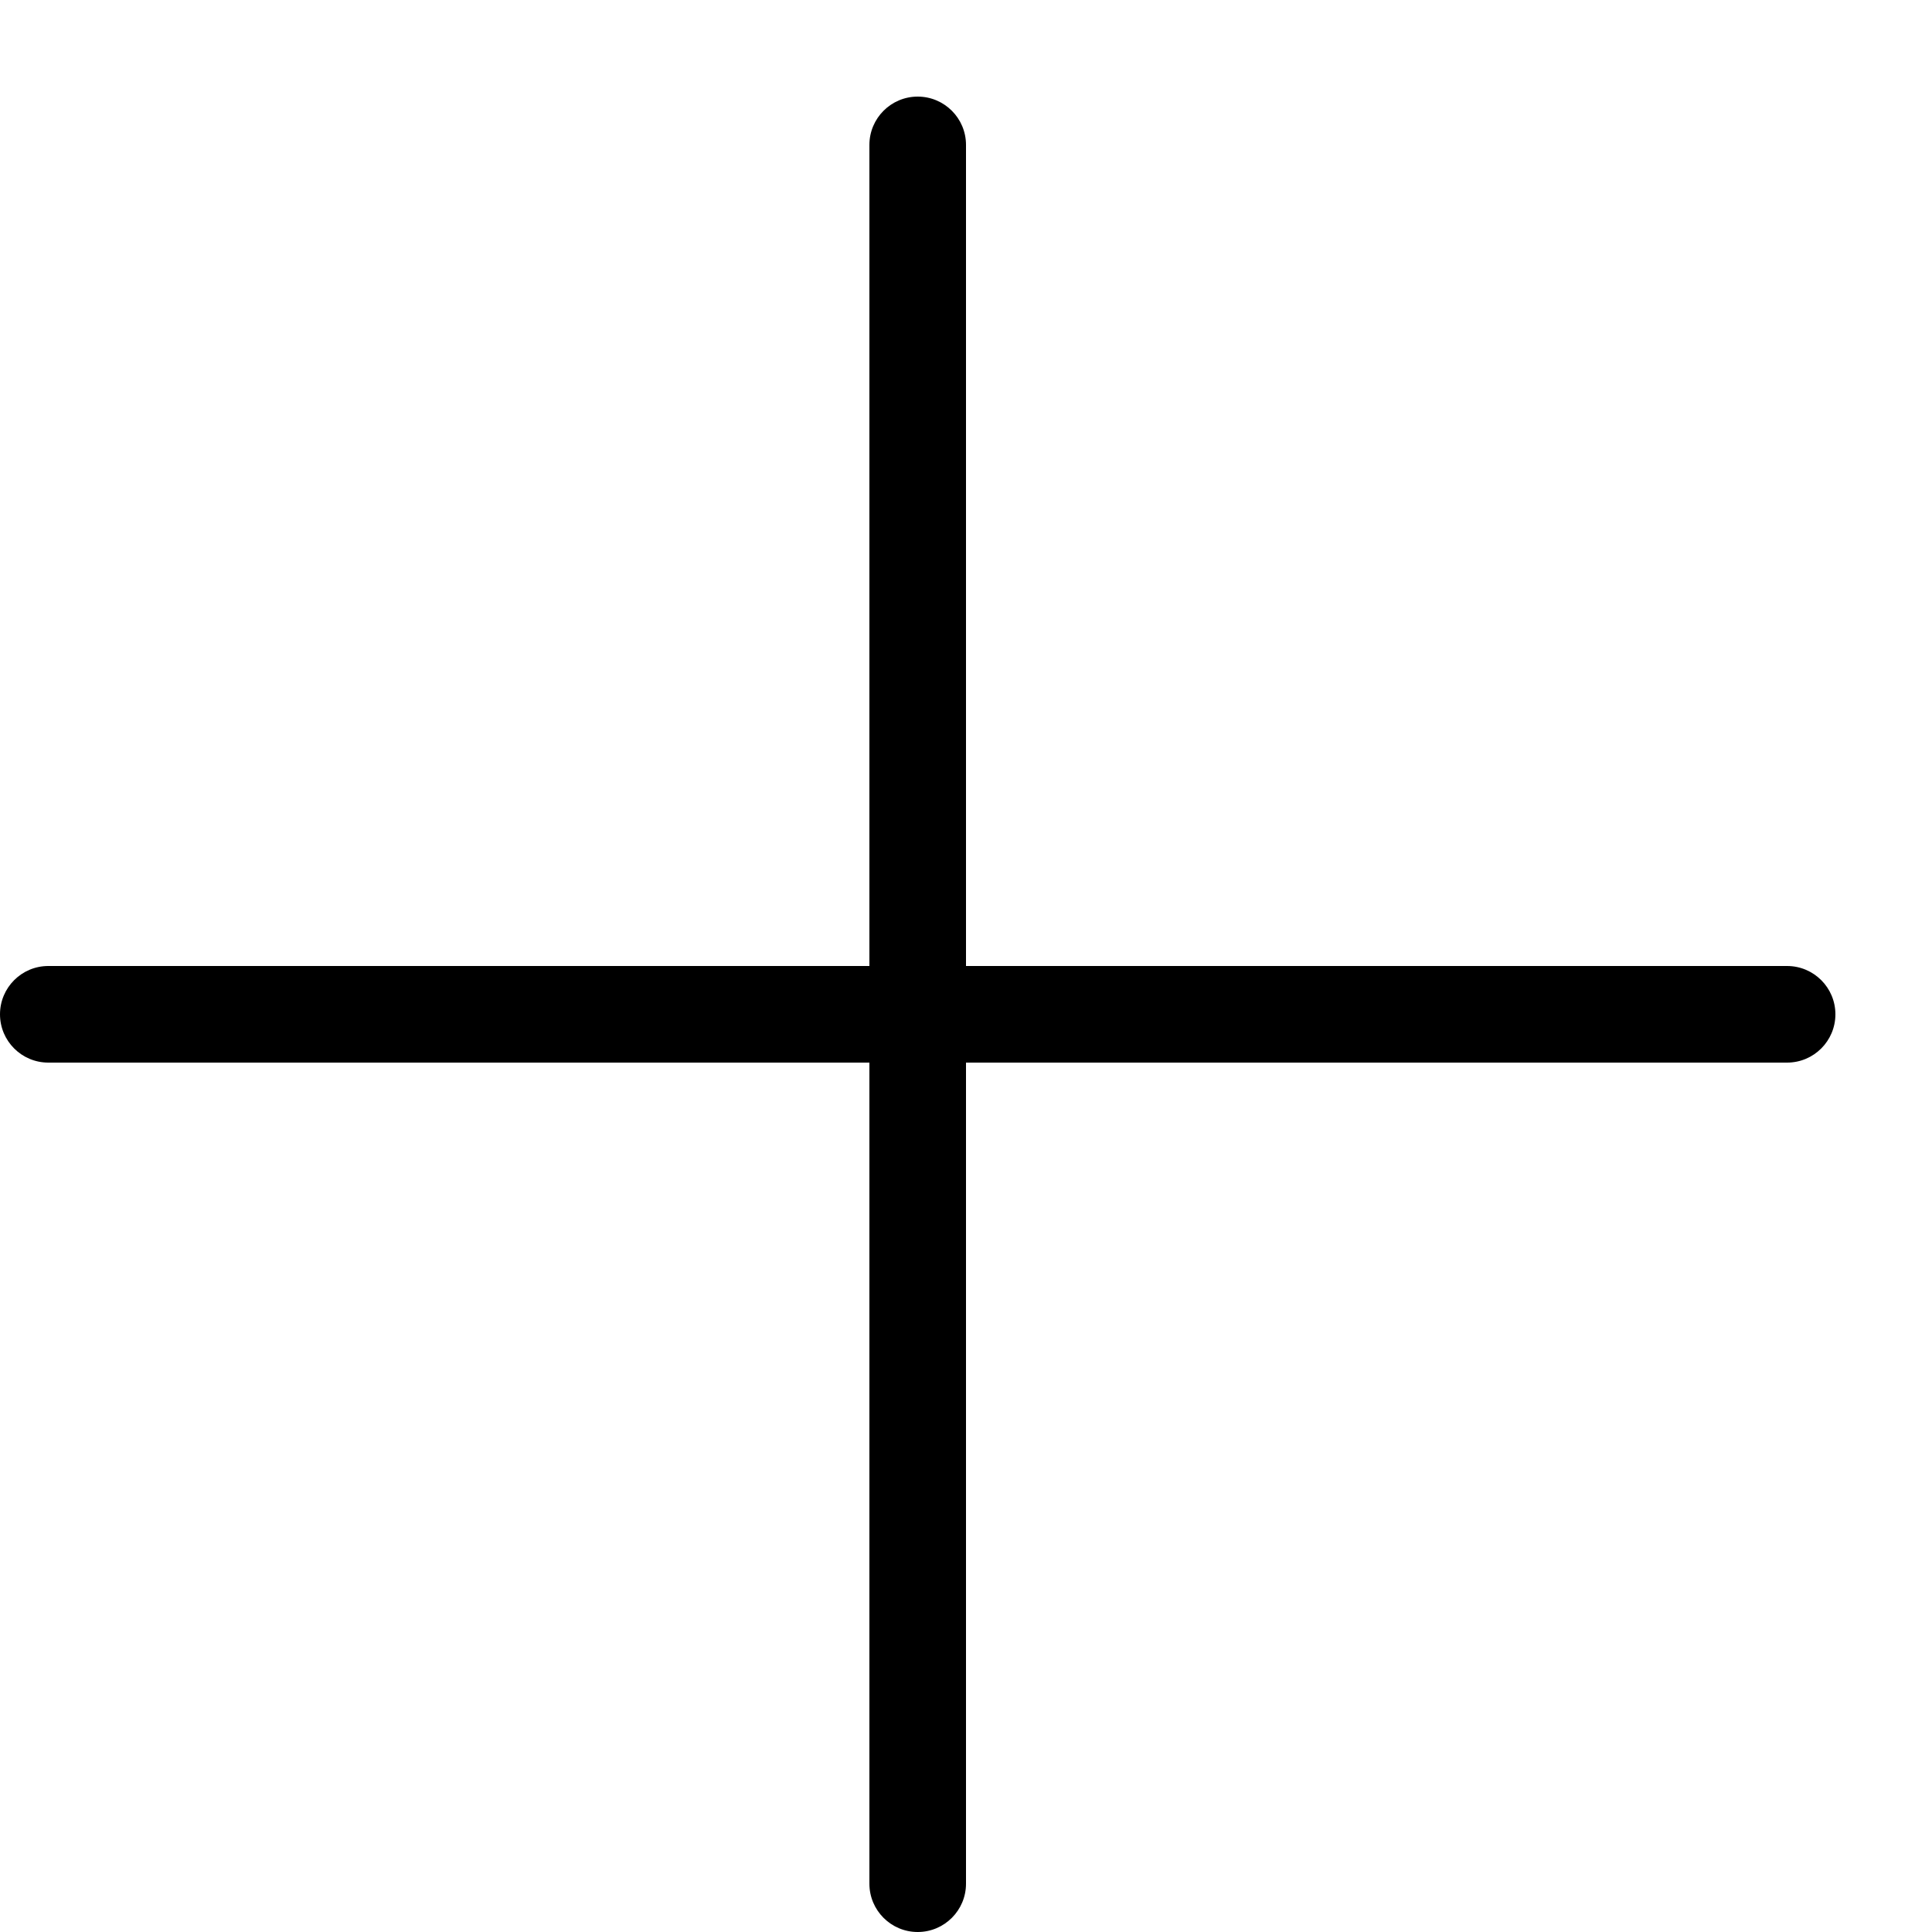
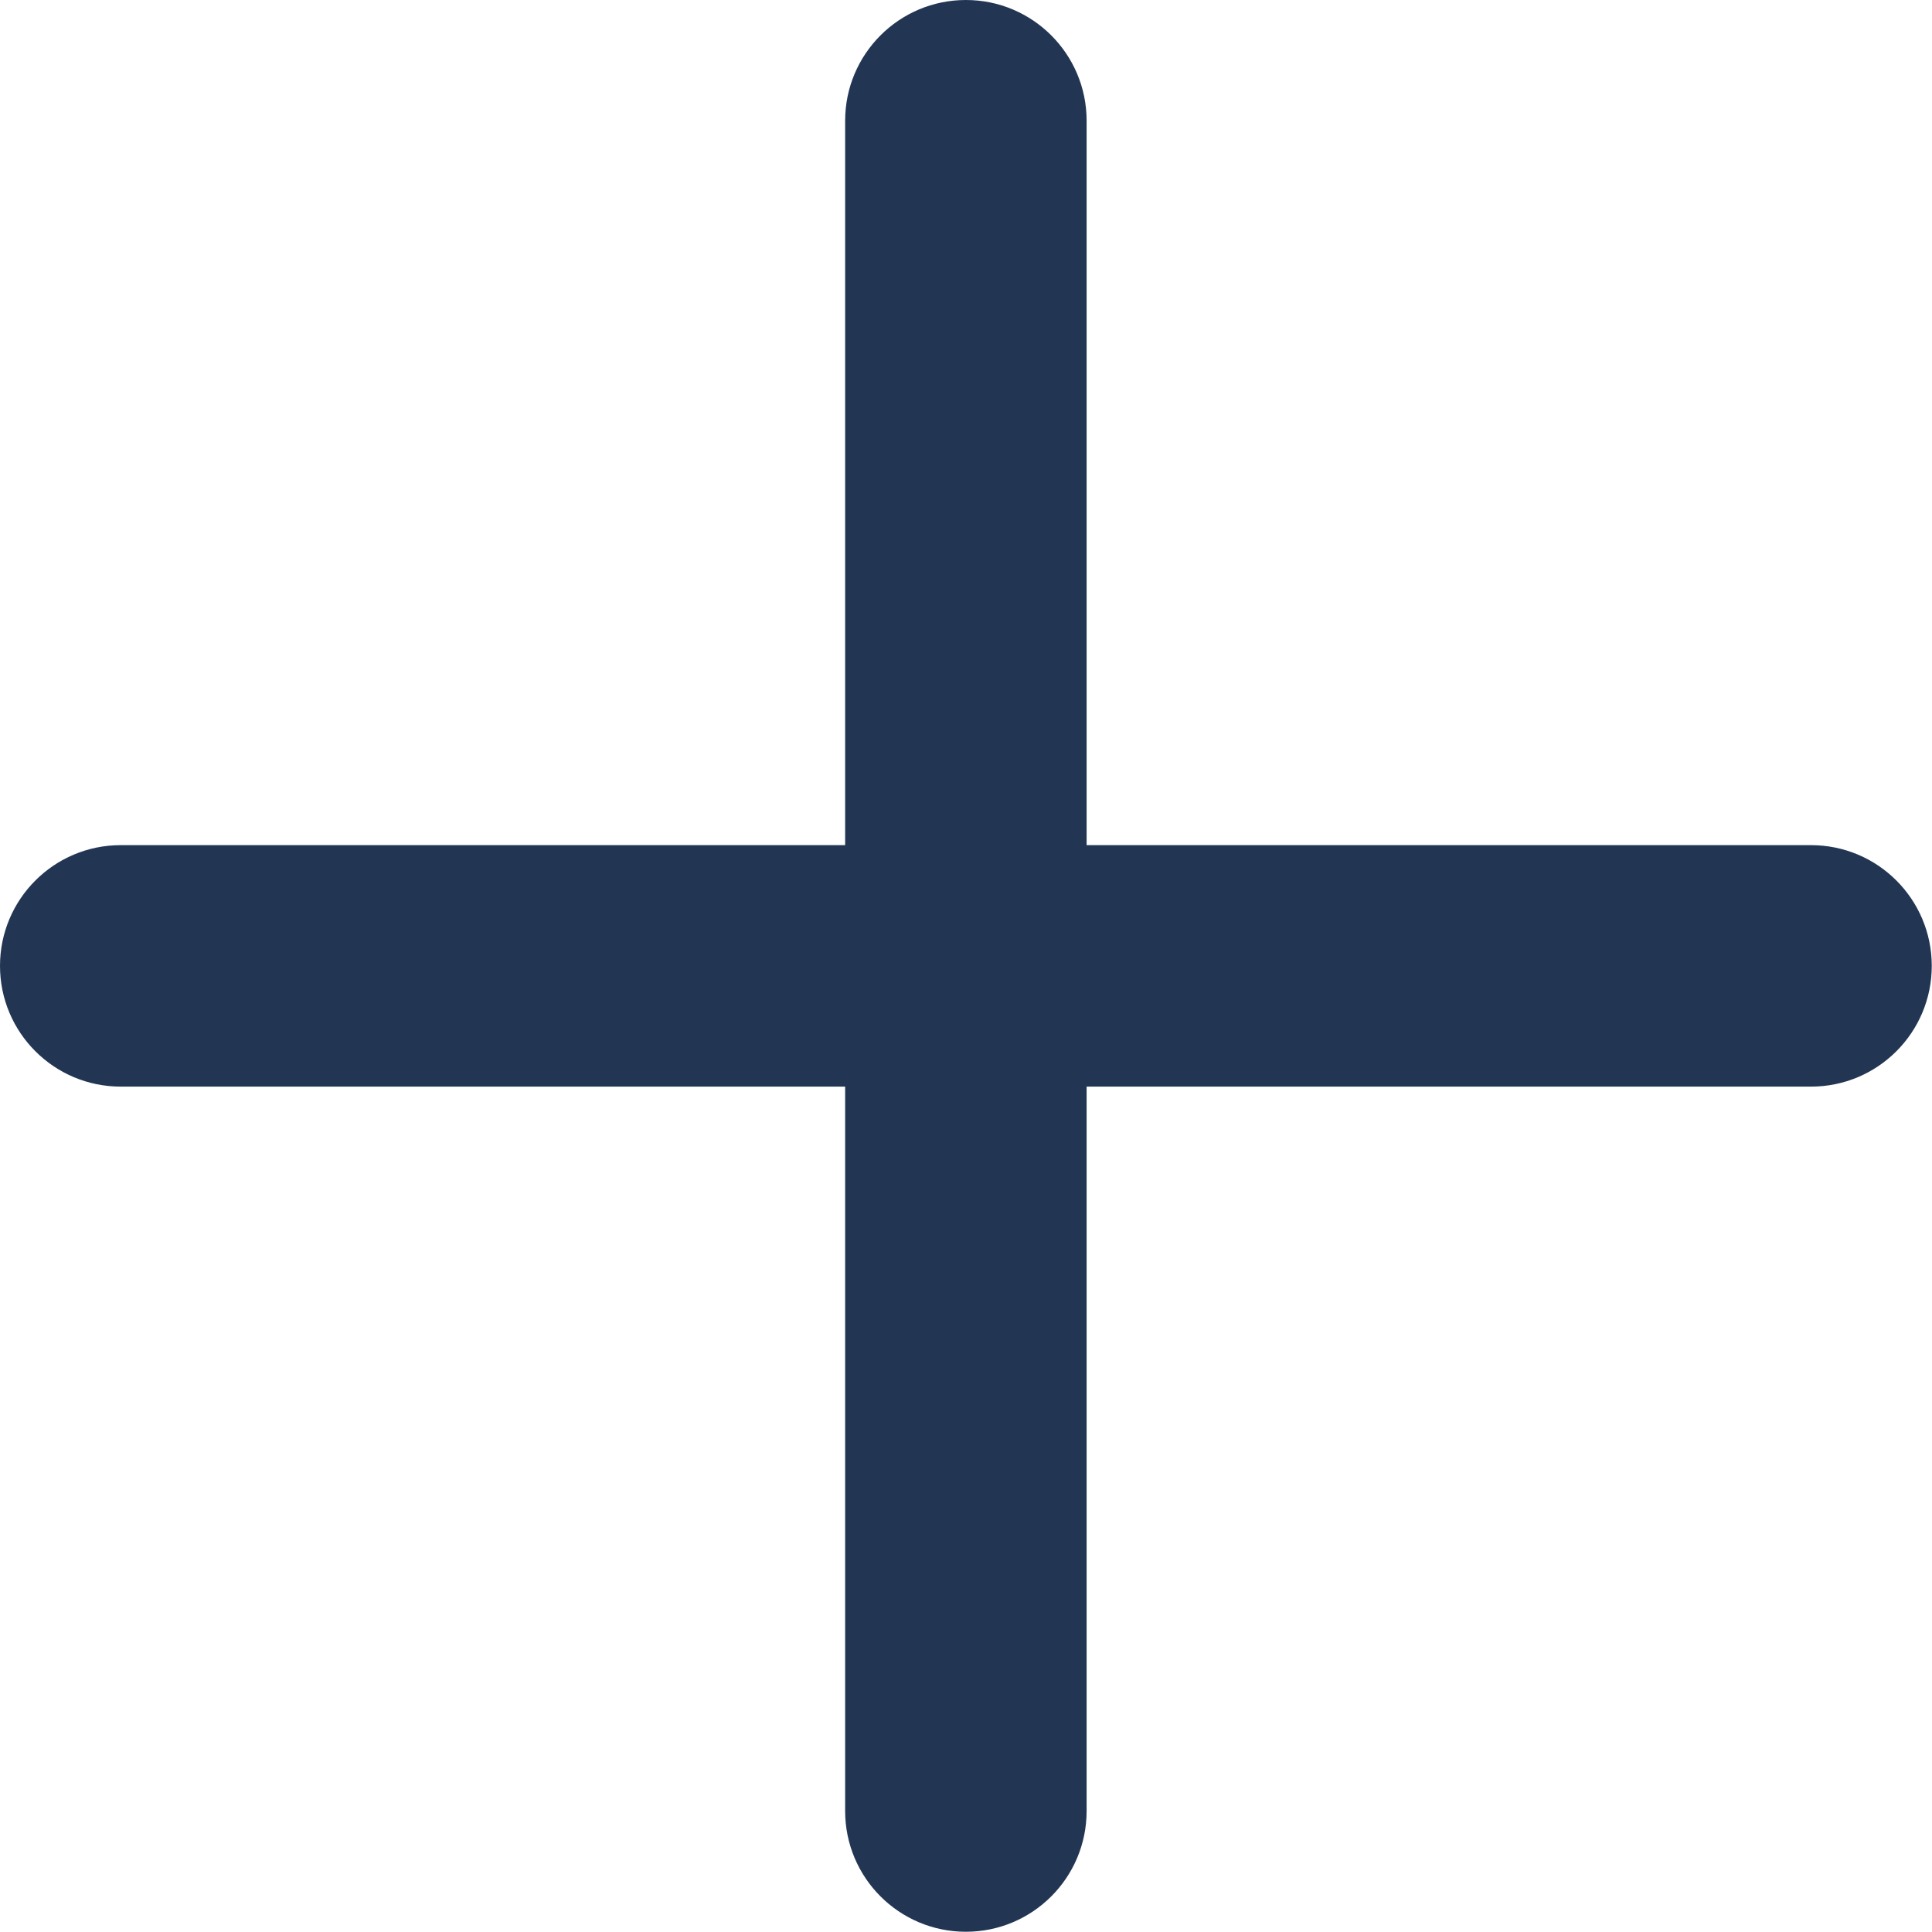
- <svg xmlns="http://www.w3.org/2000/svg" version="1.1" width="20" height="20" viewBox="0 0 20 20">
-   <path d="M18.5 10h-8.5v-8.5c0-0.276-0.224-0.5-0.5-0.5s-0.5 0.224-0.5 0.5v8.5h-8.5c-0.276 0-0.5 0.224-0.5 0.5s0.224 0.5 0.5 0.5h8.5v8.5c0 0.276 0.224 0.5 0.5 0.5s0.5-0.224 0.5-0.5v-8.5h8.5c0.276 0 0.5-0.224 0.5-0.5s-0.224-0.5-0.5-0.5z" fill="#000000" />
+ <svg xmlns="http://www.w3.org/2000/svg" width="16" height="16.002" viewBox="0 0 16 16.002">
+   <g id="Icône" transform="translate(0 -0.002)">
+     <rect id="Support_à_icône" data-name="Support à icône" width="16" height="16" transform="translate(0 0.002)" fill="none" />
+     <path id="icone-plus" d="M7,15V9H1A1,1,0,0,1,1,7H7V1A1,1,0,1,1,9,1V7h6a1,1,0,0,1,0,2H9v6a1,1,0,0,1-2,0Z" transform="translate(0 0.002)" fill="#223654" />
+   </g>
</svg>
